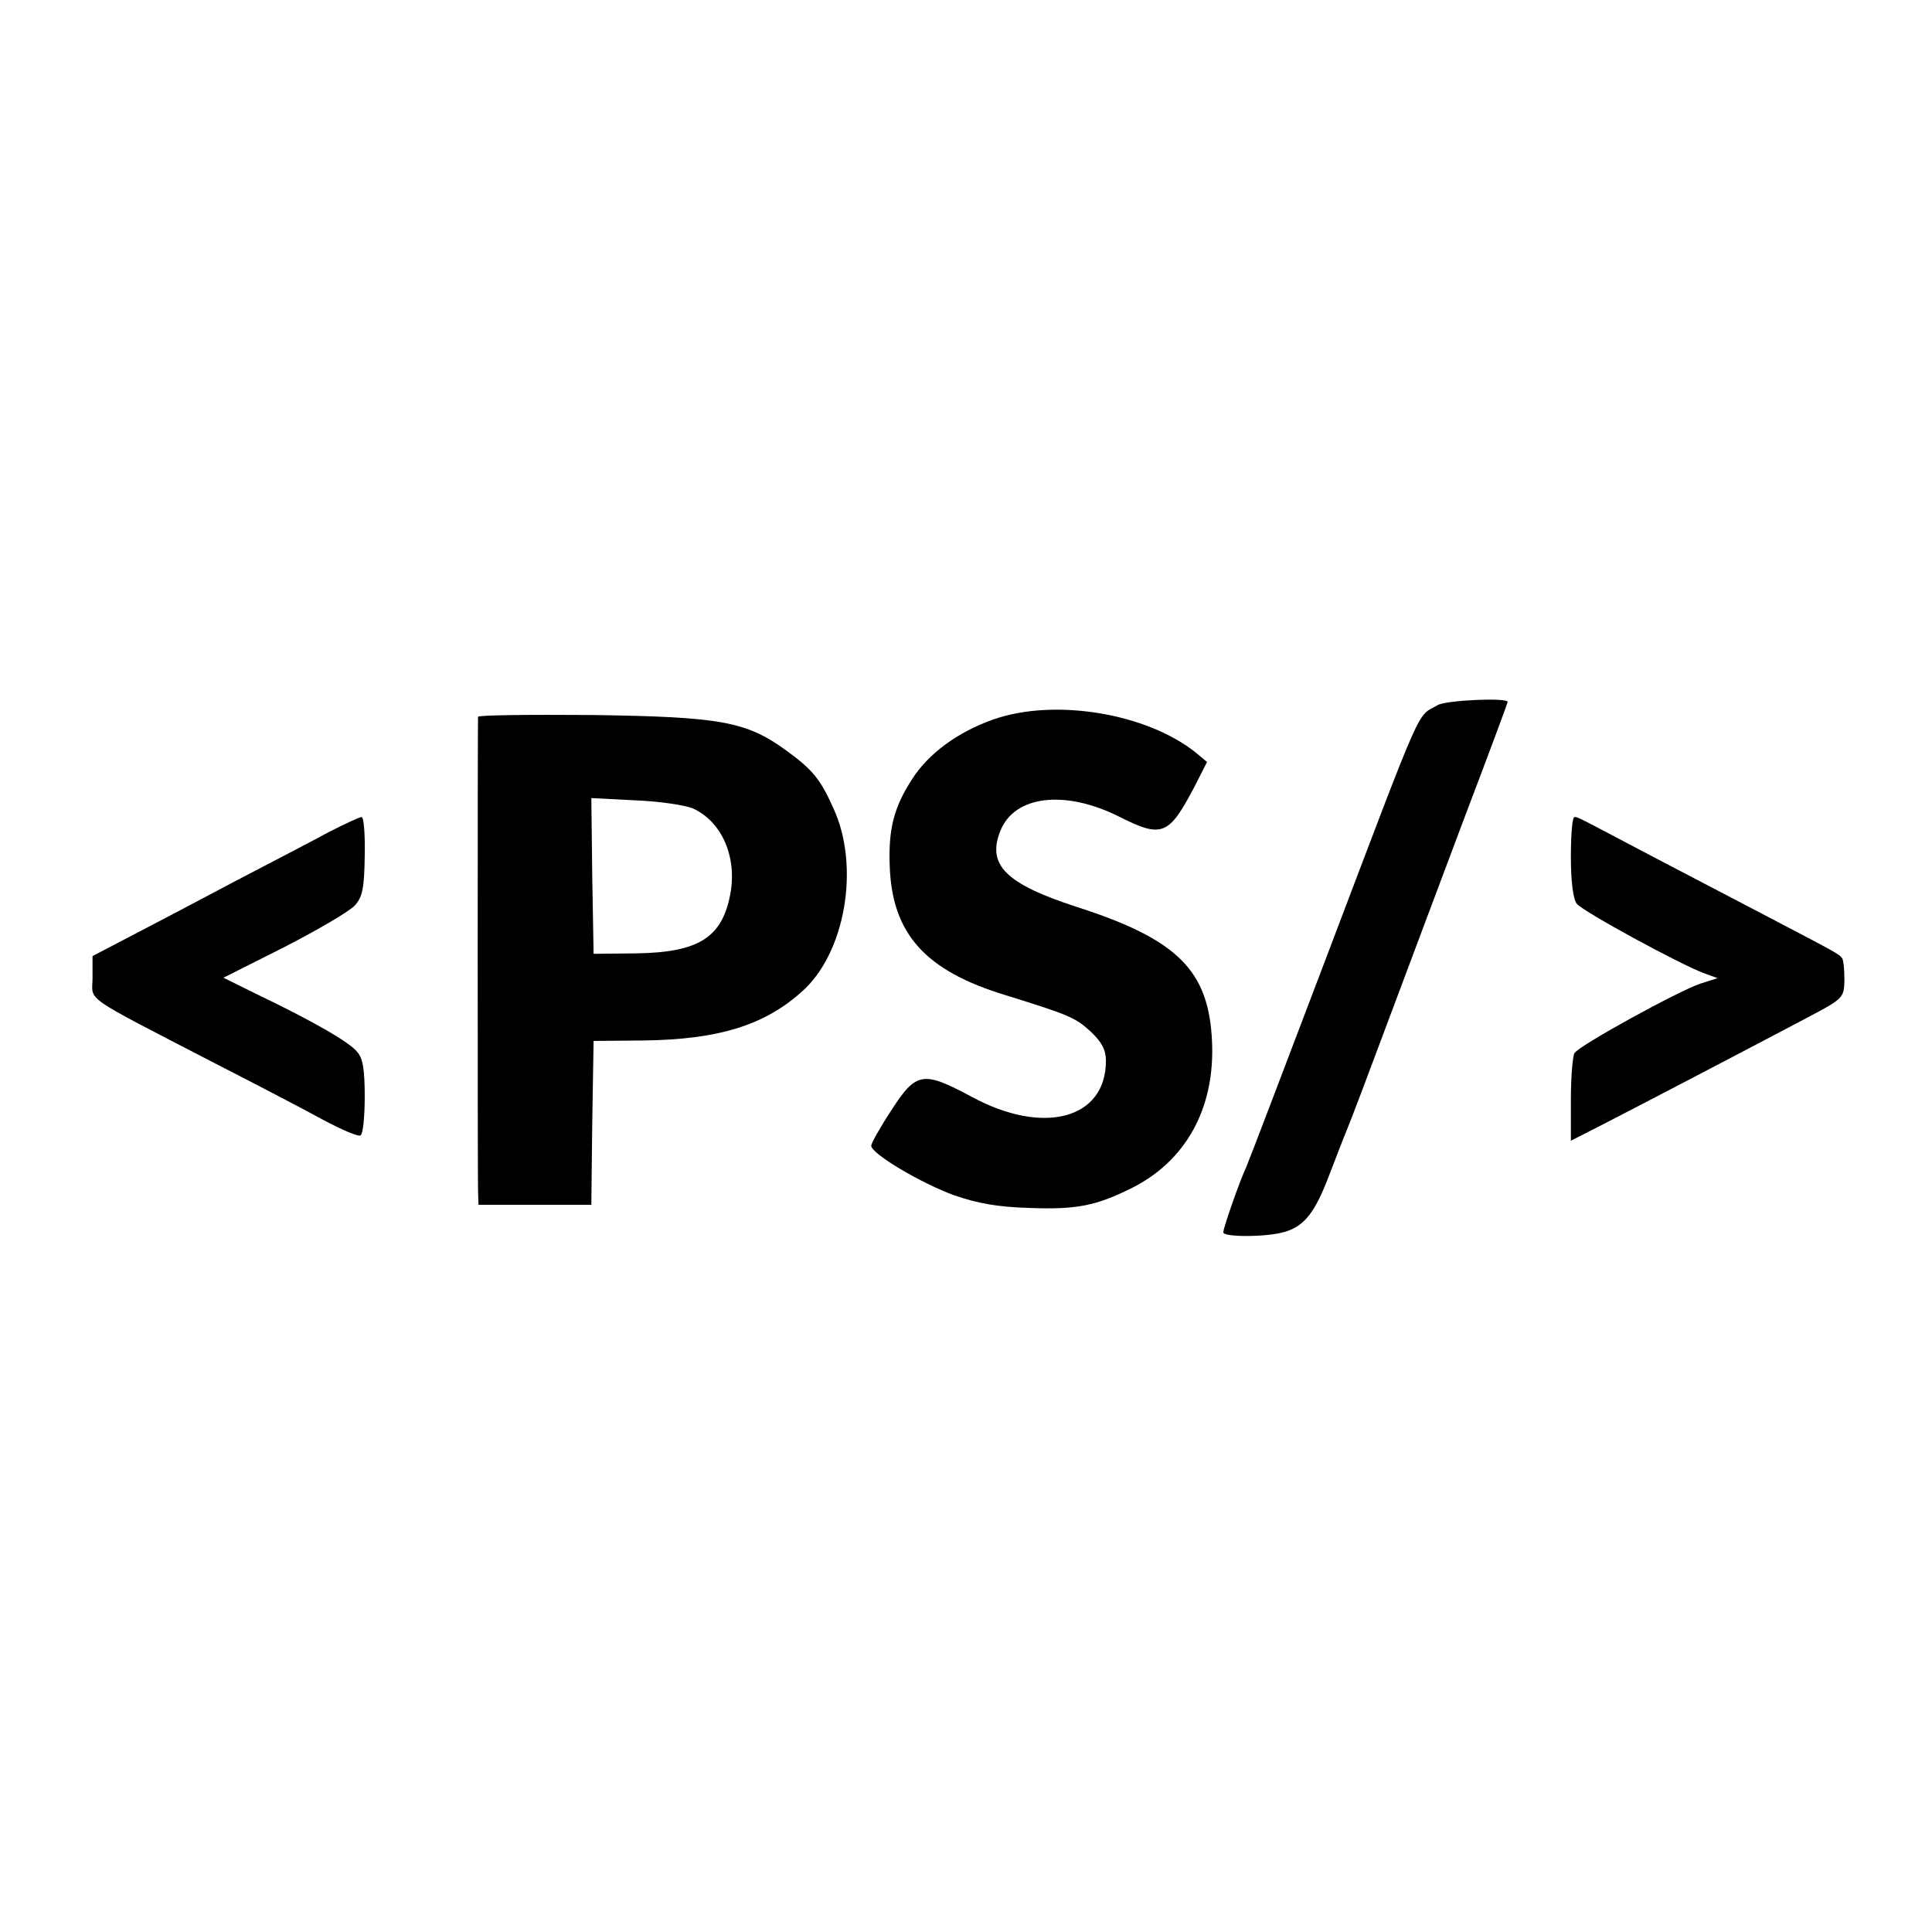
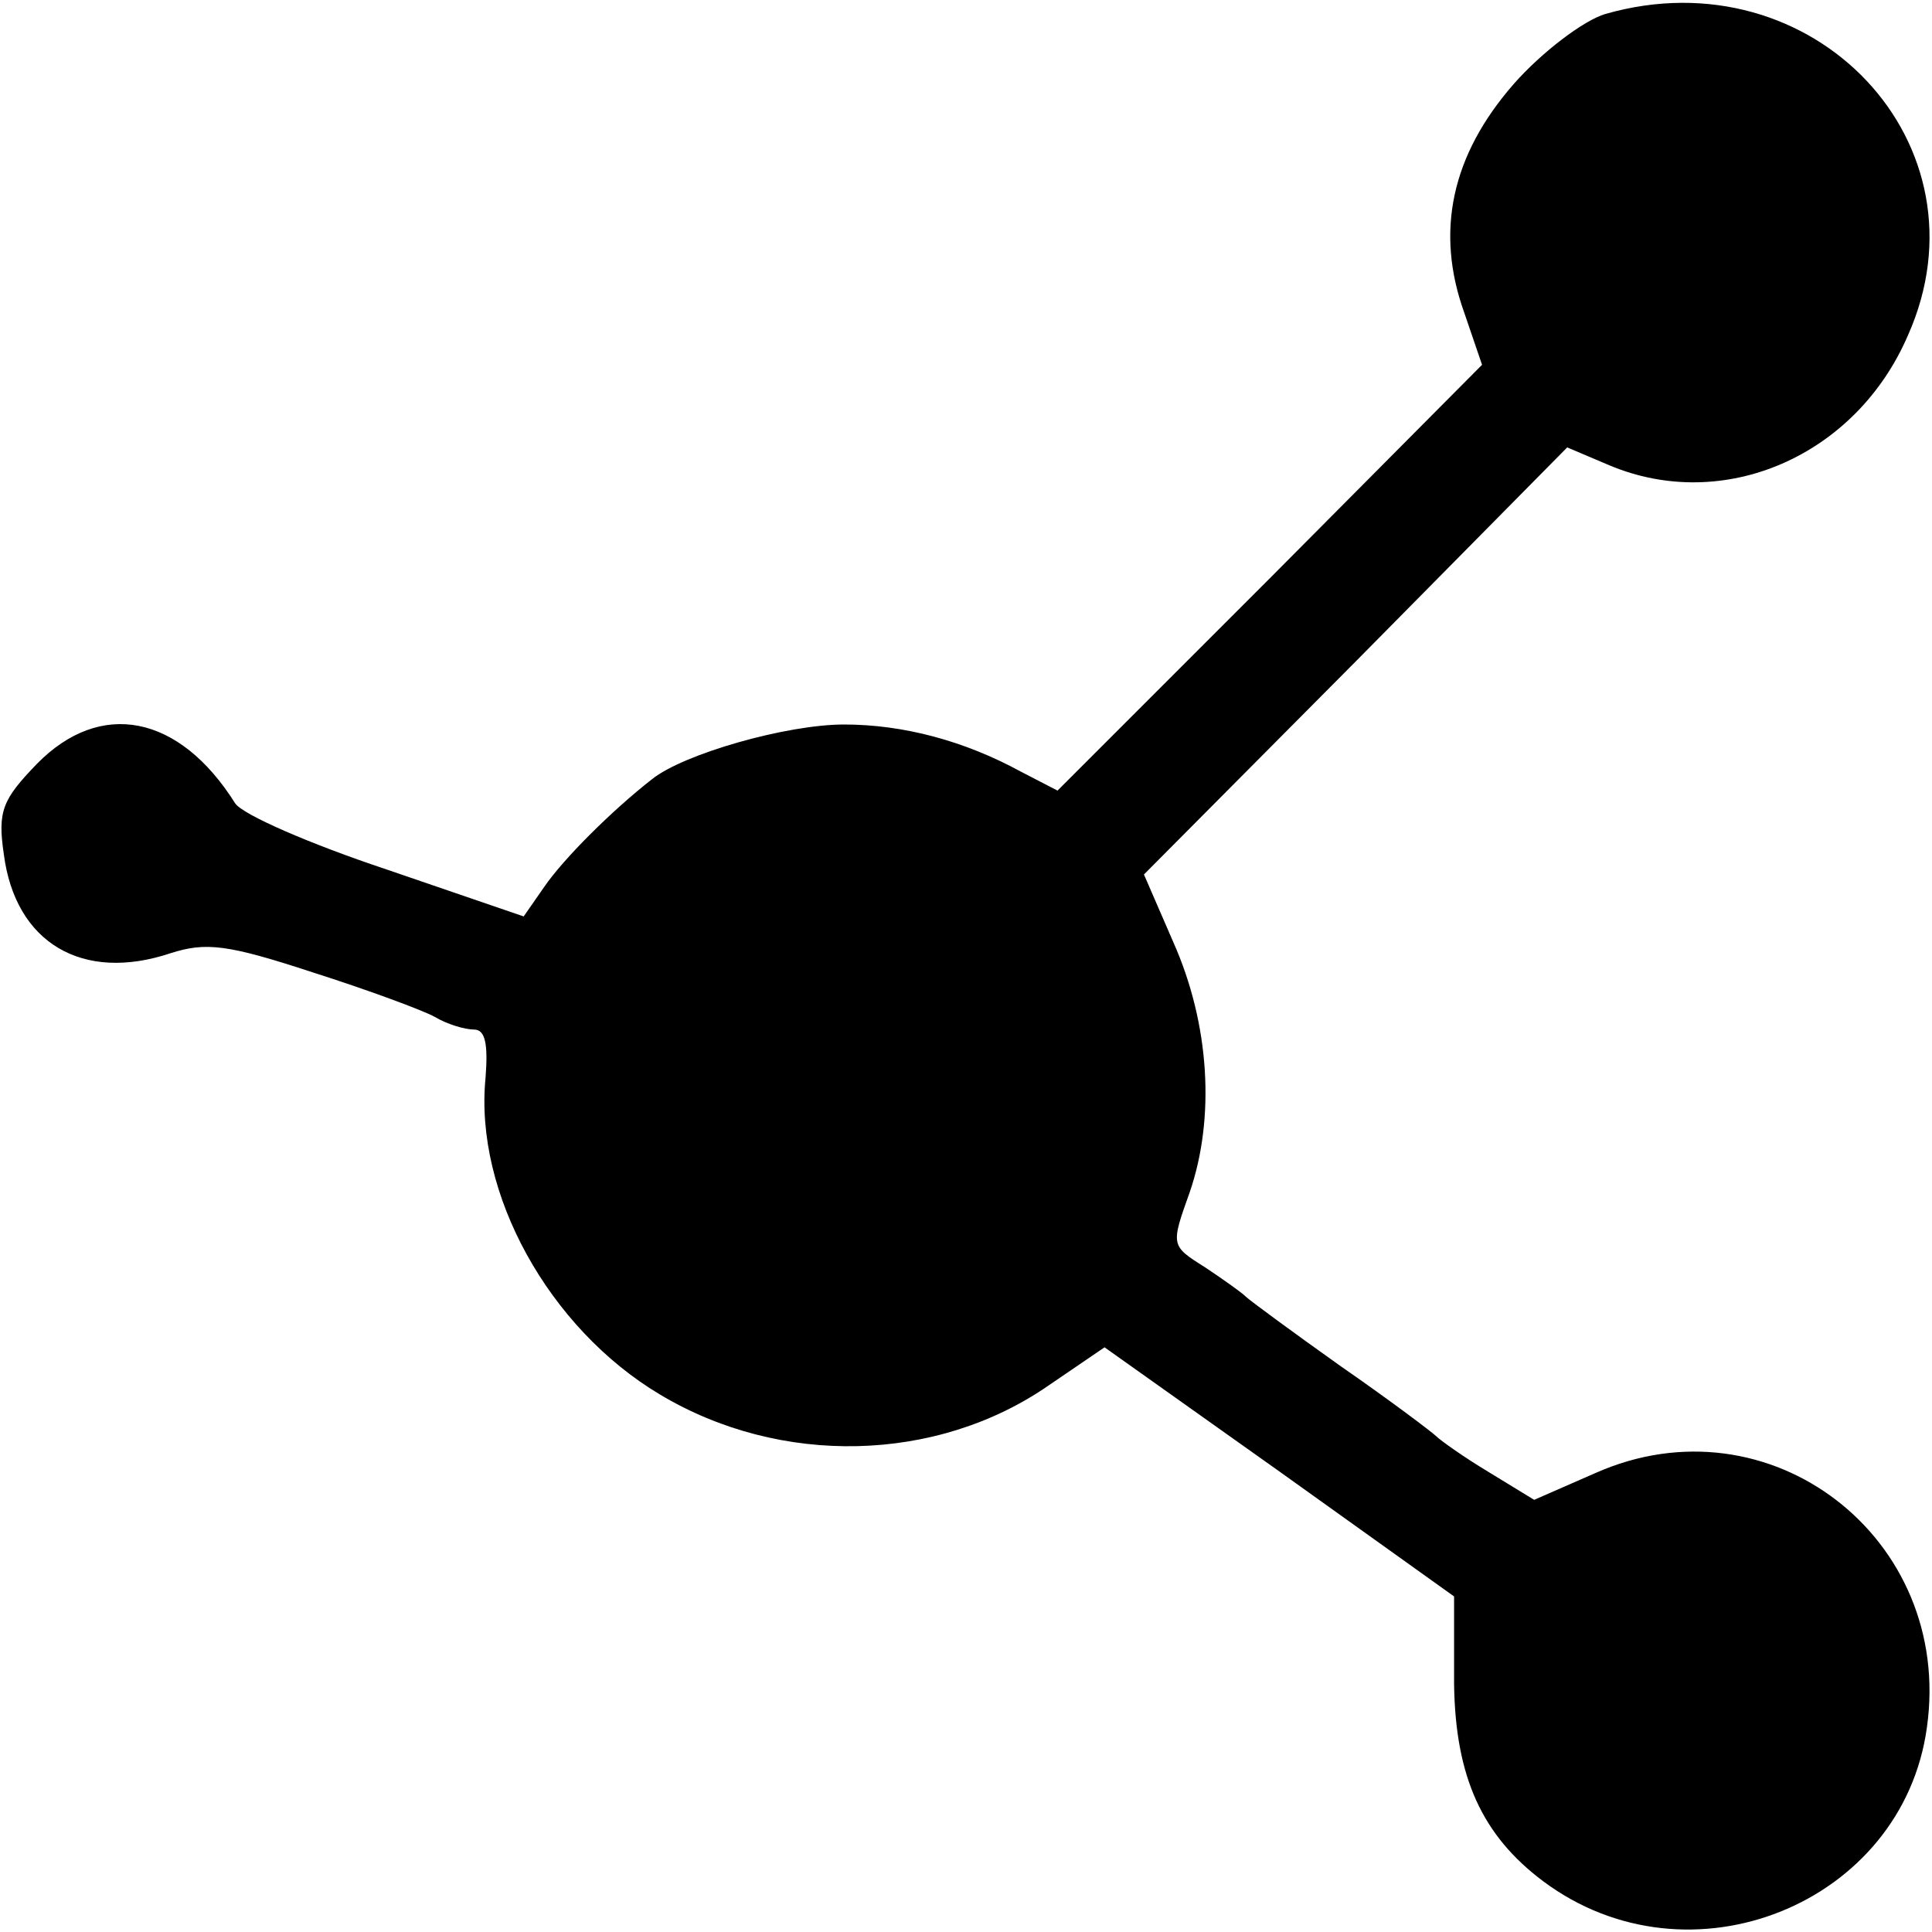
- <svg xmlns="http://www.w3.org/2000/svg" version="1.0" width="428pt" height="428pt" viewBox="0 0 428 428" preserveAspectRatio="xMidYMid meet">
-   <g transform="translate(0,428) scale(0.1,-0.1)" fill="#000000" stroke="none">
-     <path d="M3185 2718 c-48 -28 -27 20 -246 -557 -93 -245 -173 -455 -178 -466 -15 -32 -51 -135 -51 -145 0 -11 96 -11 136 1 44 13 67 43 98 124 15 39 33 86 41 105 8 19 48 125 89 235 41 110 118 314 170 453 53 139 96 255 96 257 0 10 -136 4 -155 -7z" />
-     <path d="M2200 2686 c-79 -28 -144 -76 -180 -133 -40 -62 -52 -110 -49 -191 5 -151 79 -233 258 -287 141 -44 153 -49 188 -81 24 -23 33 -40 33 -64 0 -129 -138 -166 -297 -80 -108 58 -123 56 -178 -29 -25 -38 -45 -74 -45 -79 0 -18 112 -84 184 -110 52 -18 97 -26 167 -28 104 -4 147 5 224 43 122 60 187 178 180 326 -7 157 -76 226 -300 298 -157 51 -199 93 -169 168 31 79 143 92 263 32 95 -48 110 -42 166 64 l29 57 -24 20 c-109 88 -314 122 -450 74z" />
-     <path d="M1059 2692 c-1 -10 -1 -1012 0 -1049 l1 -32 125 0 125 0 2 181 3 182 110 1 c165 2 267 33 350 107 98 85 131 279 71 408 -29 65 -47 86 -105 128 -88 64 -146 74 -428 78 -139 1 -253 0 -254 -4z m476 -203 c64 -29 98 -107 83 -189 -18 -97 -70 -130 -209 -132 l-94 -1 -3 173 -2 172 97 -5 c54 -2 112 -11 128 -18z" />
-     <path d="M729 2437 c-35 -19 -127 -67 -204 -107 -77 -41 -180 -95 -230 -121 l-90 -47 0 -48 c0 -54 -29 -34 270 -189 94 -48 203 -105 243 -127 40 -21 76 -37 81 -33 5 3 9 41 9 85 0 60 -4 86 -17 100 -17 21 -92 65 -221 127 l-75 37 135 68 c74 38 144 79 156 92 17 19 21 38 22 110 1 47 -2 86 -7 86 -4 0 -37 -15 -72 -33z" />
-     <path d="M3480 2382 c0 -55 5 -94 13 -104 13 -17 230 -135 282 -154 l30 -11 -38 -12 c-48 -16 -269 -137 -279 -154 -4 -6 -8 -53 -8 -103 l0 -91 63 32 c78 40 333 173 452 236 89 47 90 47 91 88 0 22 -2 44 -5 48 -7 10 -12 12 -176 98 -71 37 -182 95 -245 128 -167 88 -164 87 -172 87 -5 0 -8 -40 -8 -88z" />
+ <svg xmlns="http://www.w3.org/2000/svg" version="1.0" width="152pt" height="152pt" viewBox="0 0 152 152" preserveAspectRatio="xMidYMid meet">
+   <g transform="translate(0,152) scale(0.1,-0.1)" fill="#000000" stroke="none">
+     <path d="M1263 1509 c-17 -5 -50 -30 -72 -55 -49 -56 -62 -116 -39 -180 l14 -41 -167 -168 -167 -167 -29 15 c-44 24 -92 37 -139 37 -45 0 -126 -23 -151 -43 -32 -25 -70 -63 -85 -85 l-16 -23 -108 37 c-60 20 -113 43 -119 52 -44 70 -106 82 -156 31 -27 -28 -31 -37 -26 -71 9 -70 62 -101 131 -78 28 9 45 7 112 -15 44 -14 87 -30 96 -35 10 -6 24 -10 31 -10 9 0 11 -12 9 -38 -9 -91 50 -197 137 -249 95 -57 218 -54 306 7 l44 30 138 -98 137 -98 0 -69 c1 -73 22 -119 70 -155 115 -86 283 -18 302 121 21 149 -124 261 -261 200 l-48 -21 -36 22 c-20 12 -38 25 -41 28 -3 3 -36 28 -75 55 -38 27 -72 52 -75 55 -3 3 -17 13 -32 23 -27 17 -27 17 -12 59 20 58 16 132 -13 197 l-23 53 167 168 166 168 33 -14 c90 -38 194 7 235 102 67 150 -74 300 -238 253z" />
  </g>
</svg>
